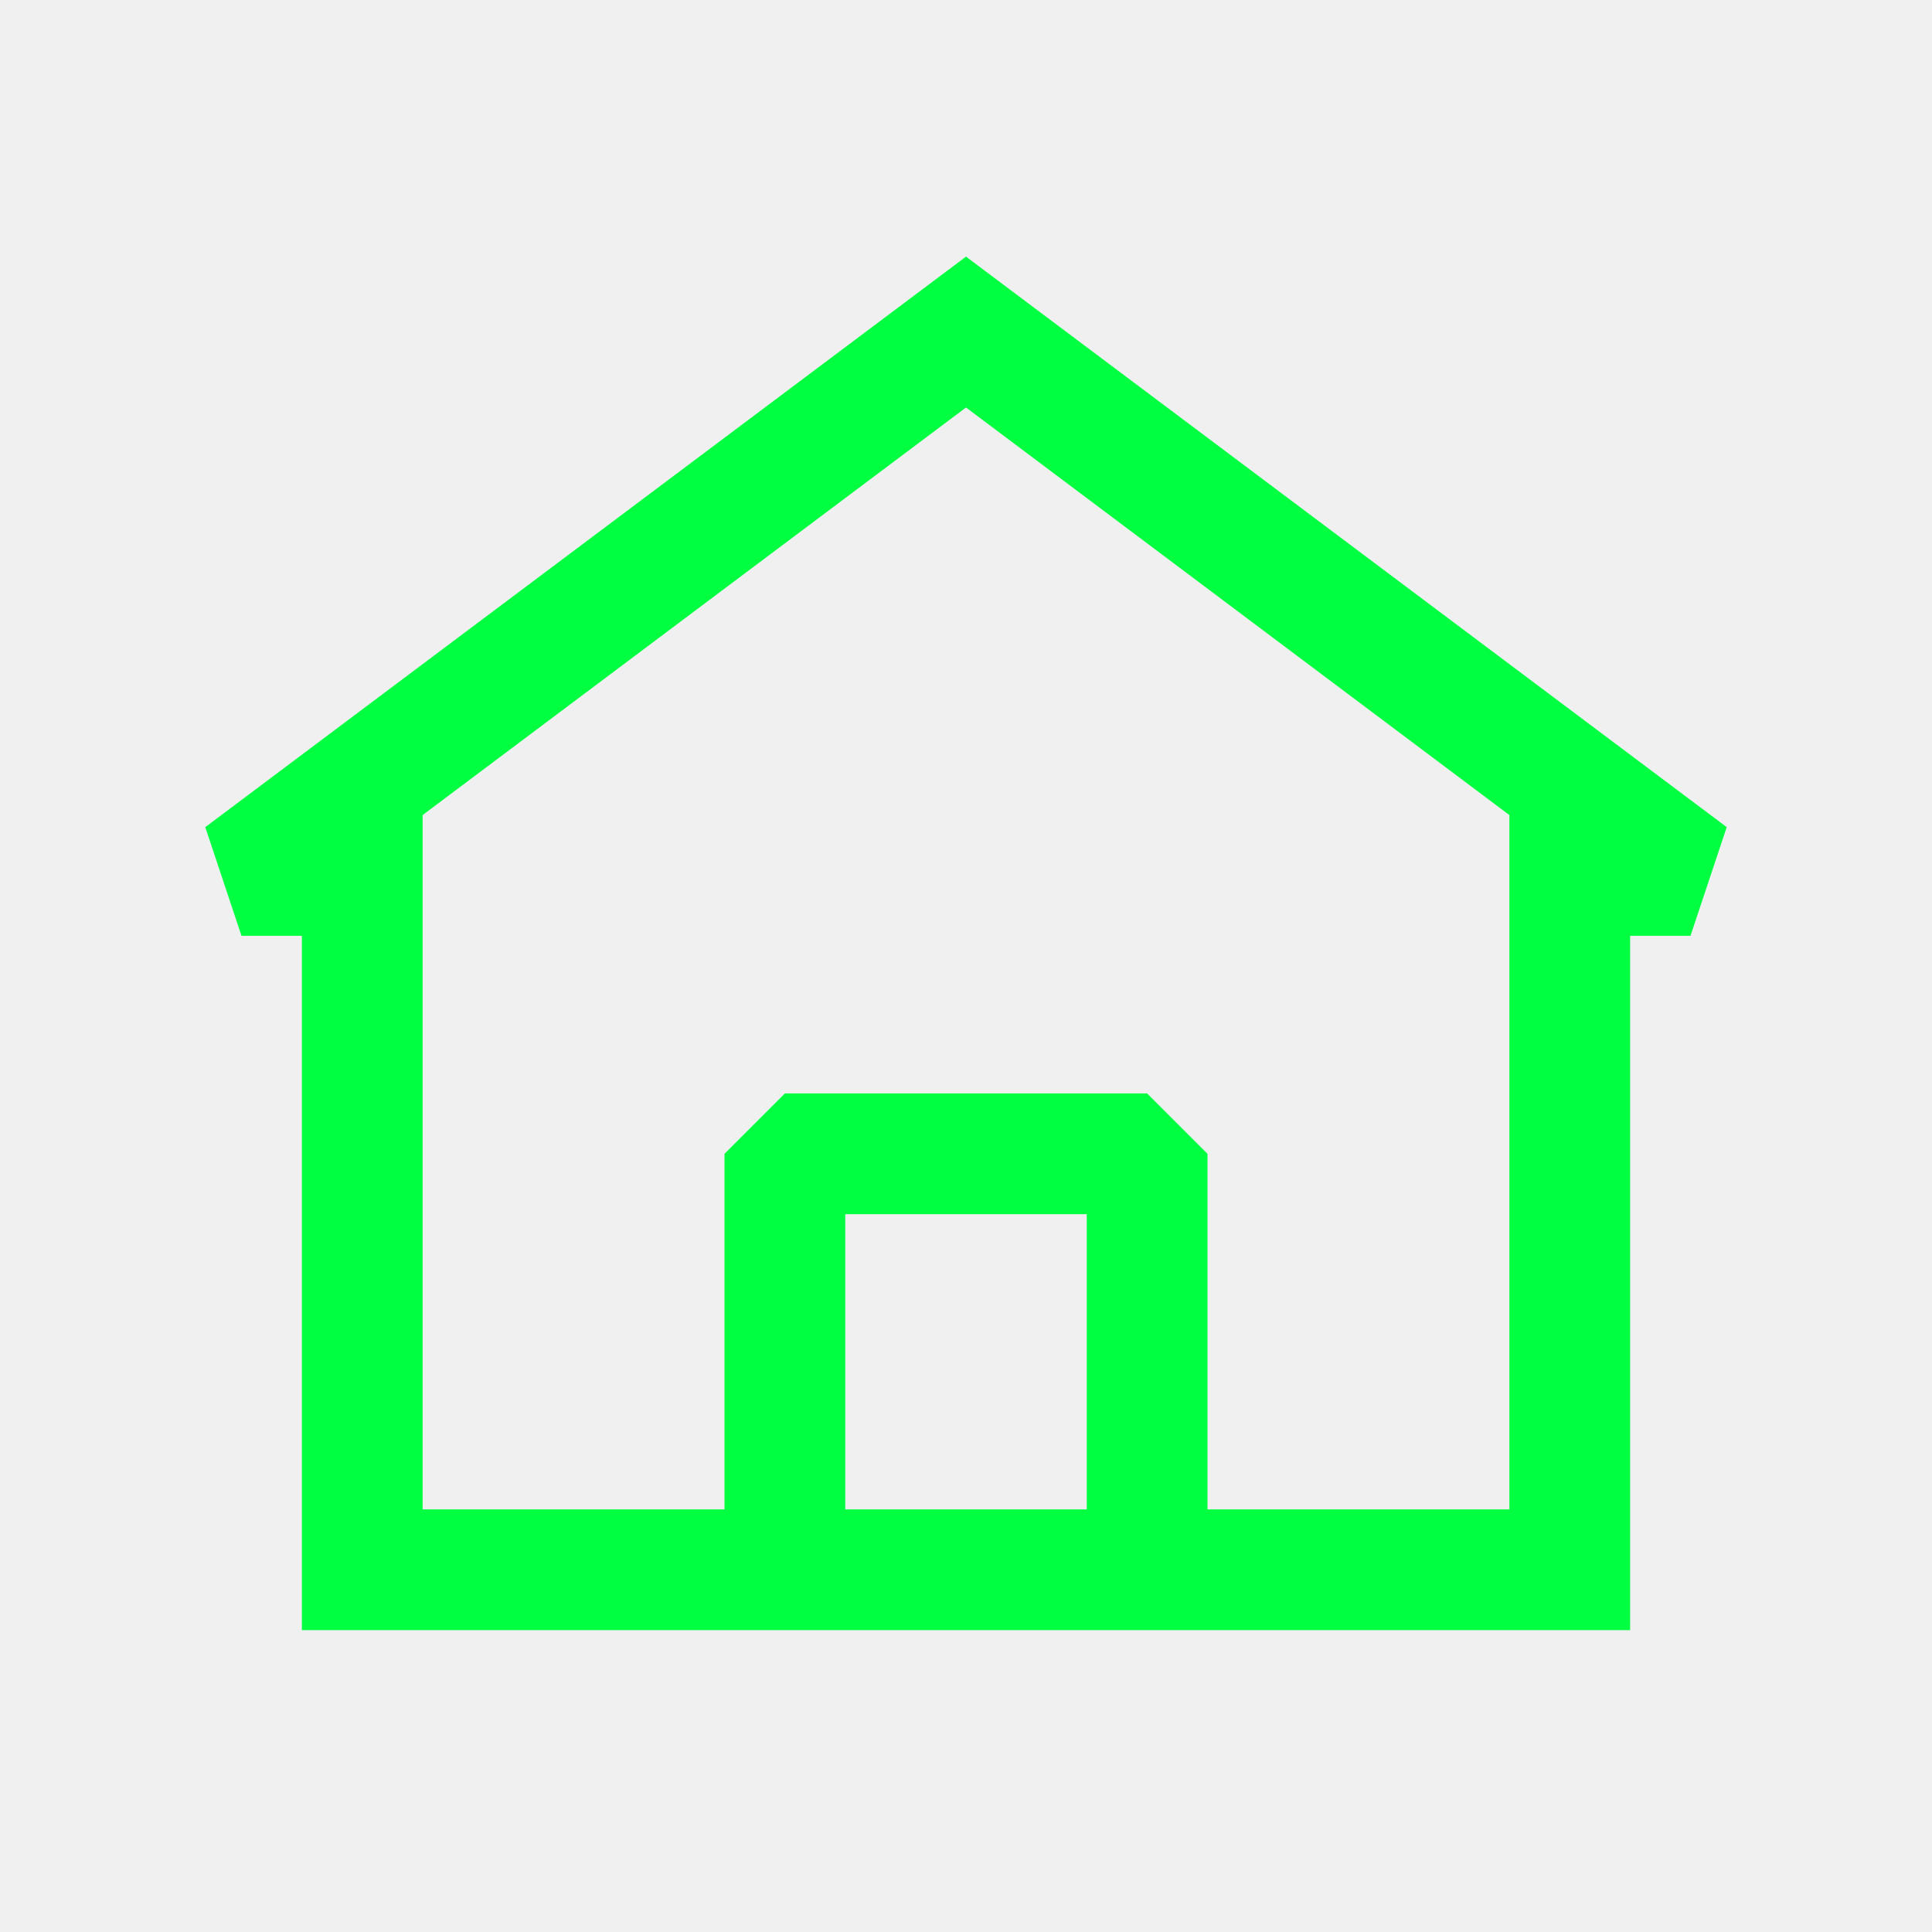
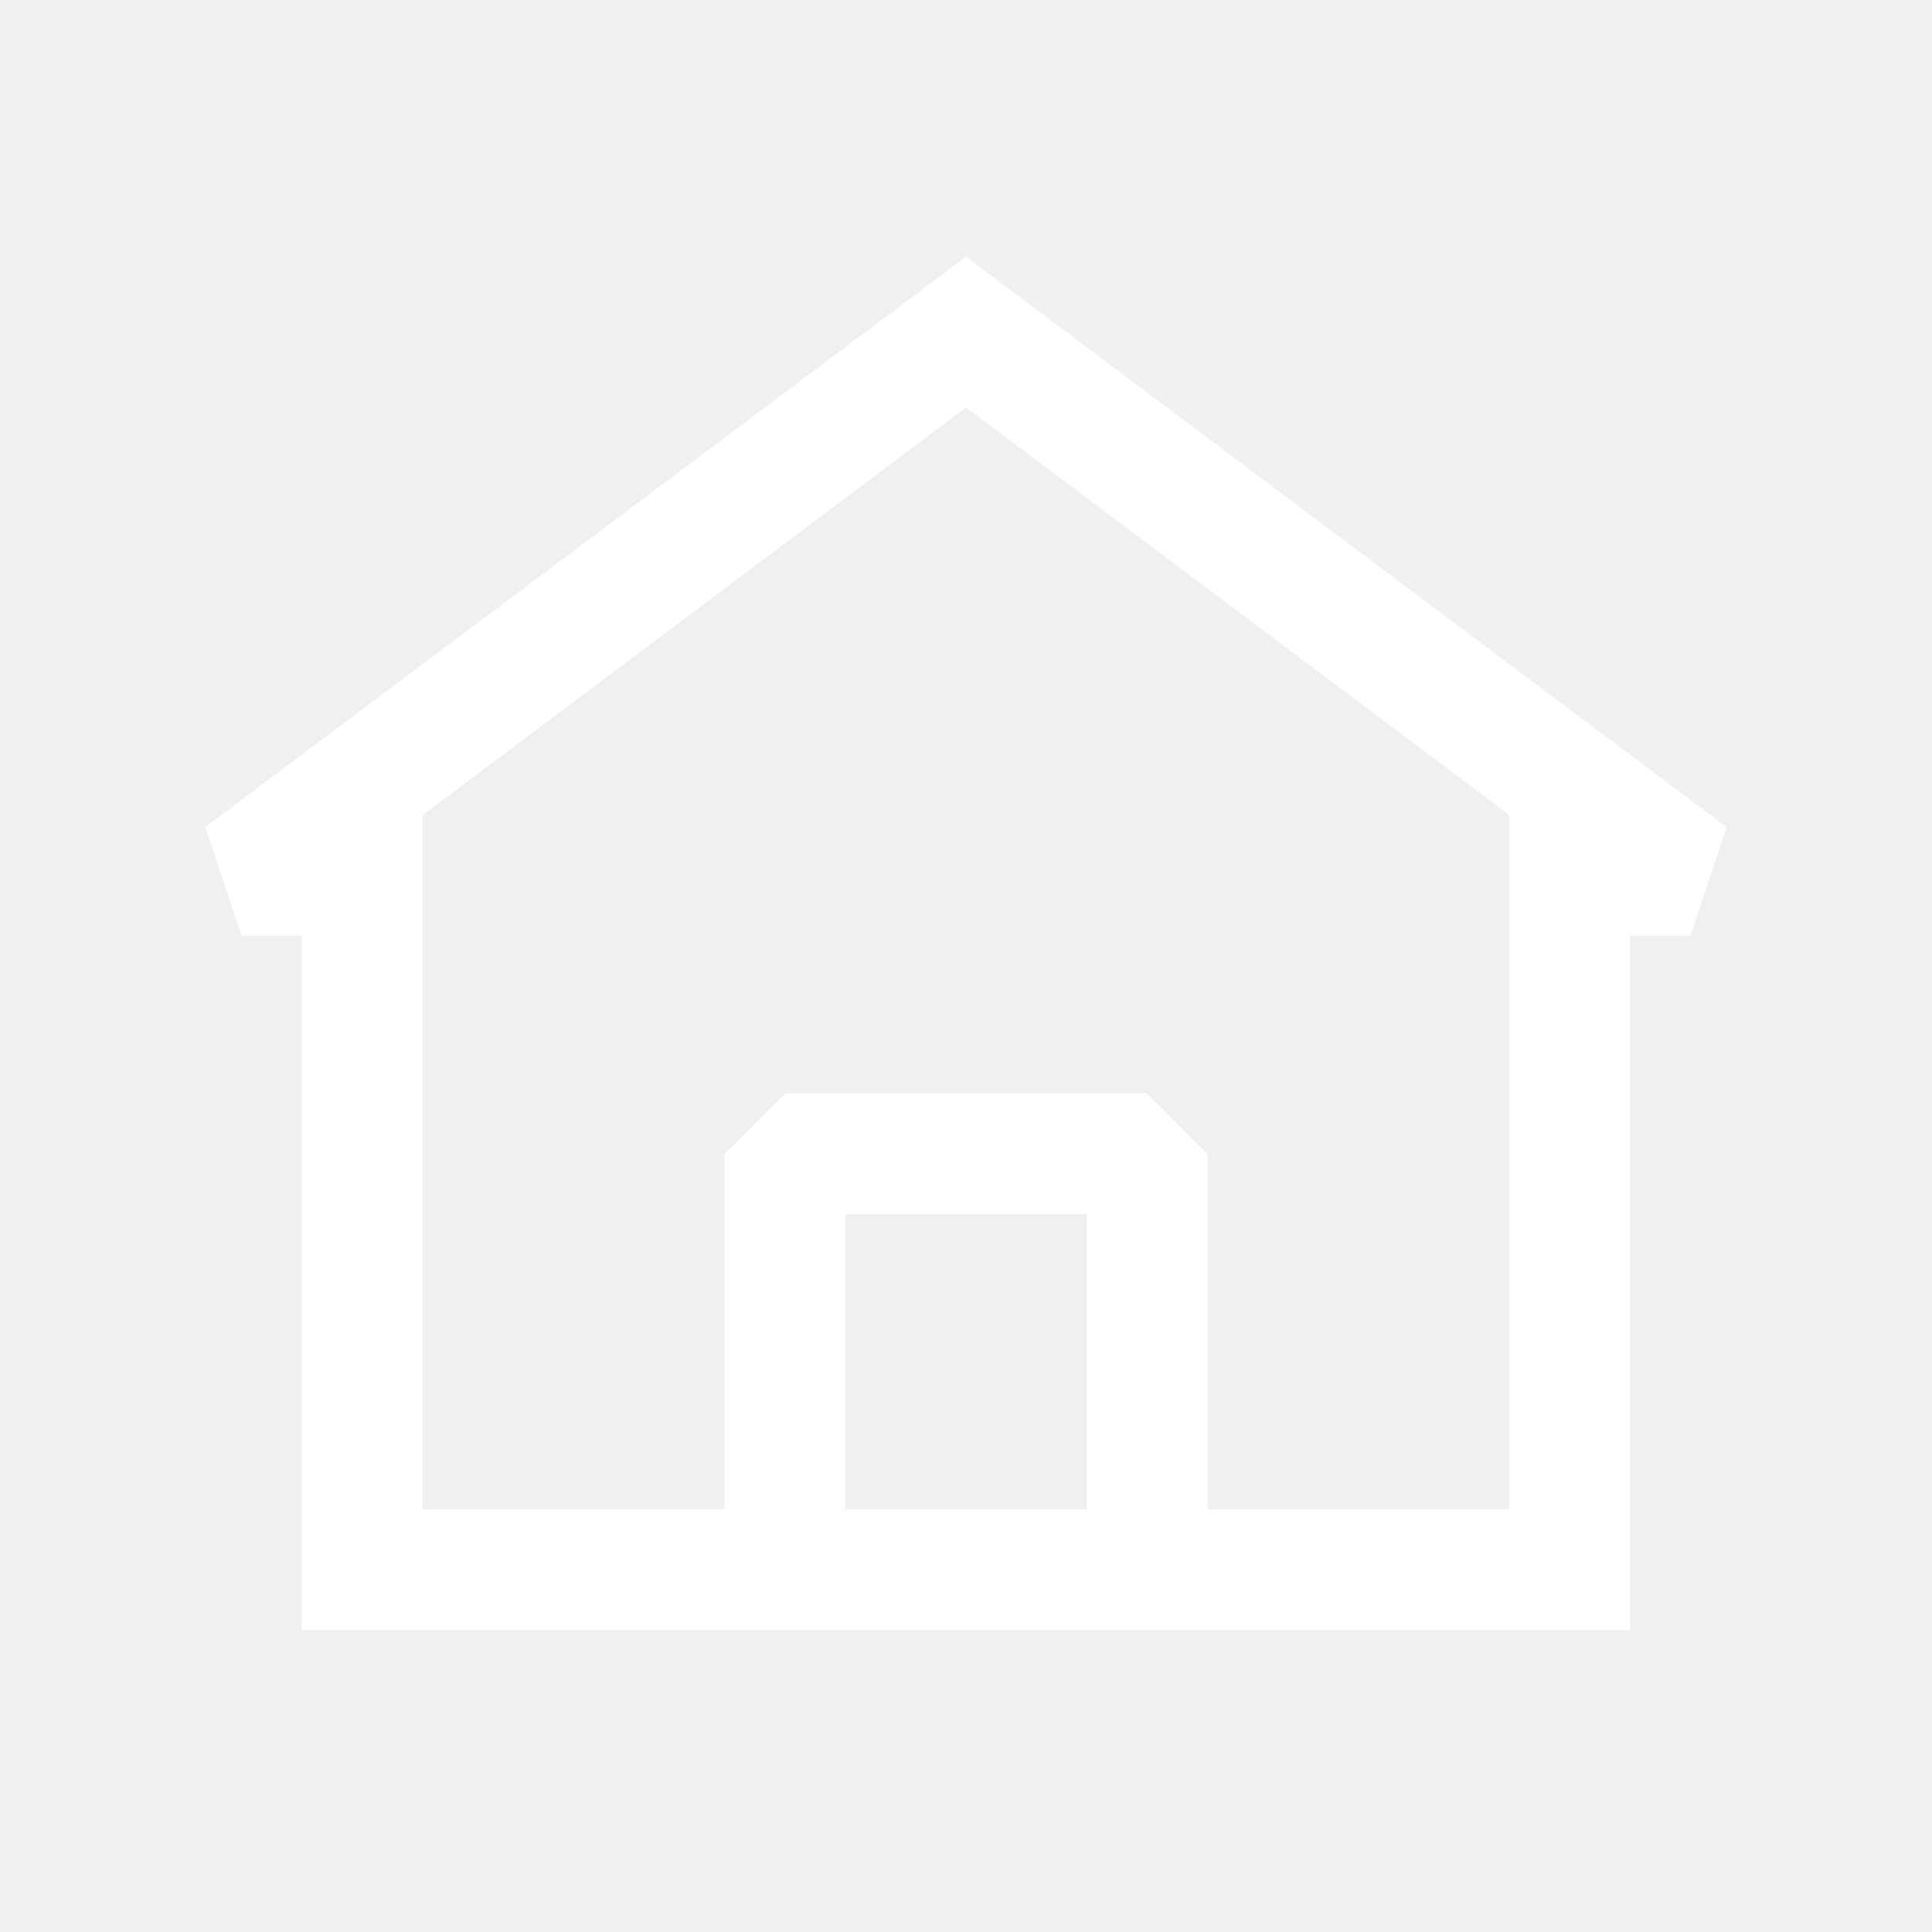
- <svg xmlns="http://www.w3.org/2000/svg" width="800px" height="800px" viewBox="0 0 24.00 24.00" fill="none" stroke="#00ff41" stroke-width="0" transform="matrix(1, 0, 0, 1, 0, 0)rotate(0)">
+ <svg xmlns="http://www.w3.org/2000/svg" width="800px" height="800px" viewBox="0 0 24 24" fill="none">
  <g id="SVGRepo_bgCarrier" stroke-width="0" />
-   <g id="SVGRepo_tracerCarrier" stroke-linecap="round" stroke-linejoin="round" stroke="#CCCCCC" stroke-width="0.288" />
+   <g id="SVGRepo_tracerCarrier" stroke-linecap="round" stroke-linejoin="round" />
  <g id="SVGRepo_iconCarrier">
-     <path fill-rule="evenodd" clip-rule="evenodd" d="M21.45 10.275L12 3.188L2.55 10.275L3 11.625H3.75V20.25H20.25V11.625H21L21.45 10.275ZM5.25 18.75V10.125L12 5.062L18.75 10.125V18.75H15V14.333L14.25 13.583H9.75L9 14.333V18.75H5.25ZM10.5 18.75H13.5V15.083H10.5V18.75Z" fill="#00ff41" />
+     <path fill-rule="evenodd" clip-rule="evenodd" d="M21.45 10.275L12 3.188L2.55 10.275L3 11.625H3.75V20.25H20.25V11.625H21L21.45 10.275ZM5.25 18.75V10.125L12 5.062L18.75 10.125V18.75H15V14.333L14.25 13.583H9.75L9 14.333V18.75H5.25ZM10.5 18.75H13.5V15.083H10.5V18.75Z" fill="#ffffff" />
  </g>
</svg>
